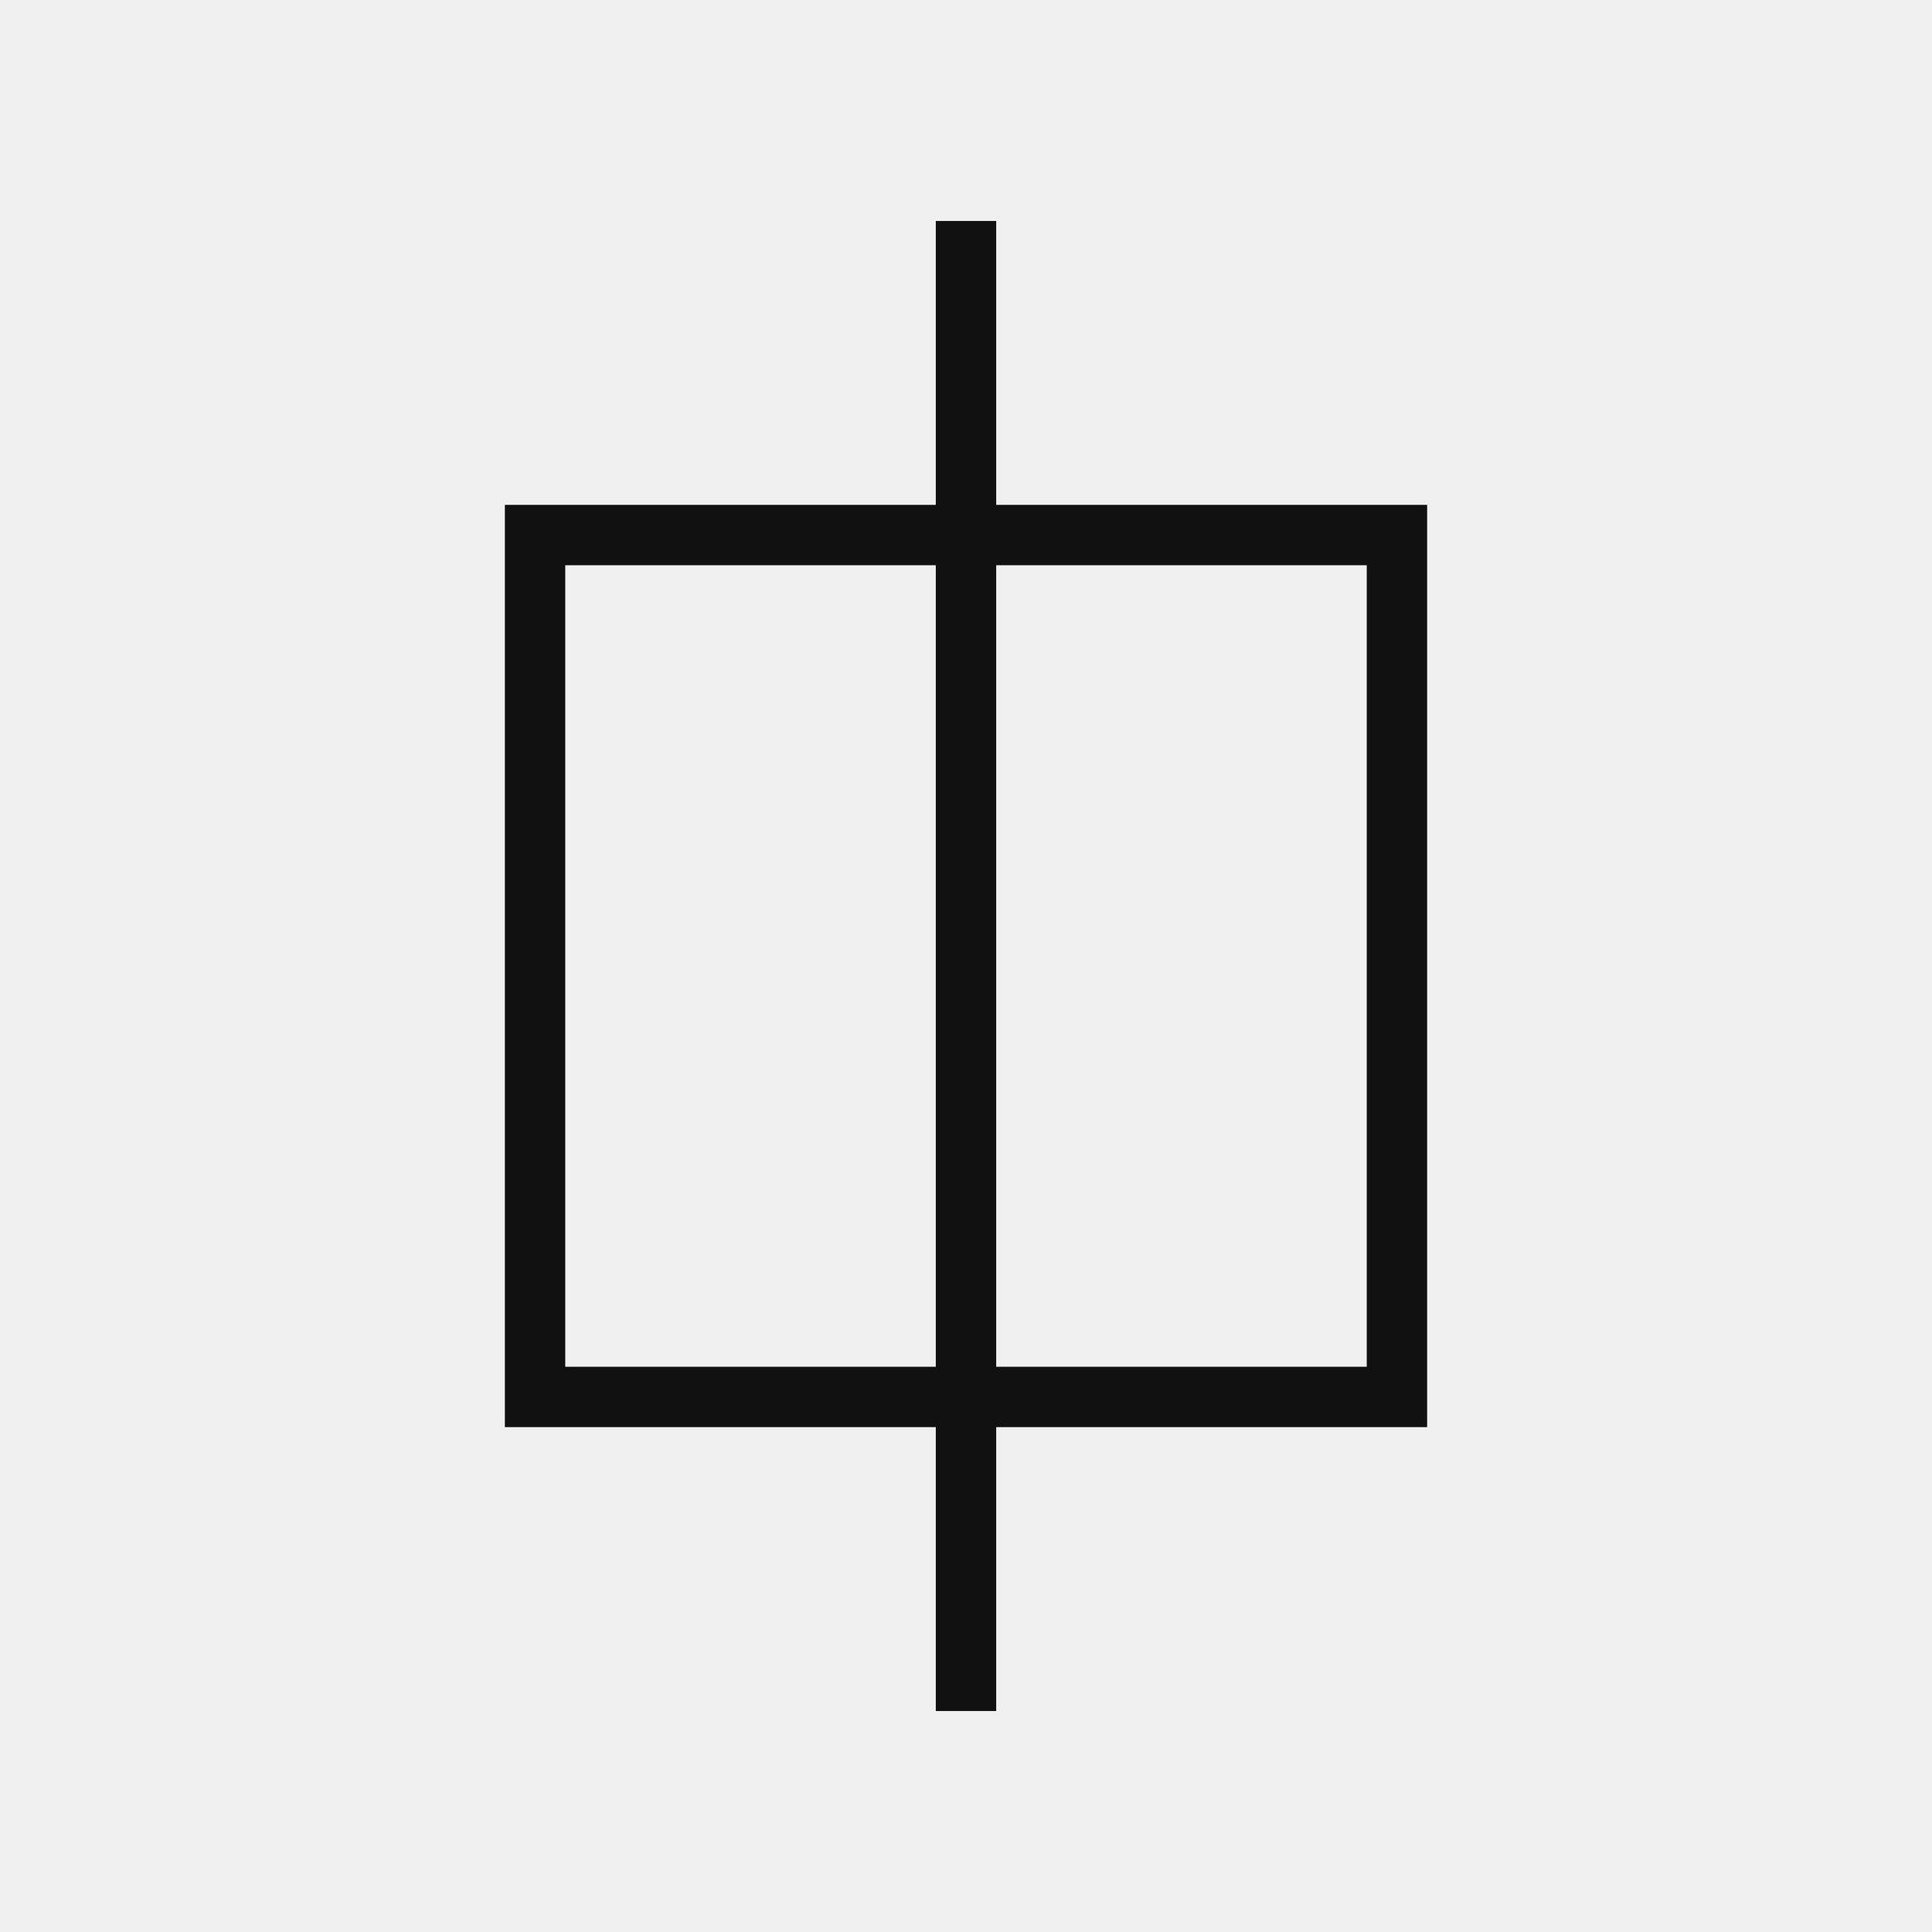
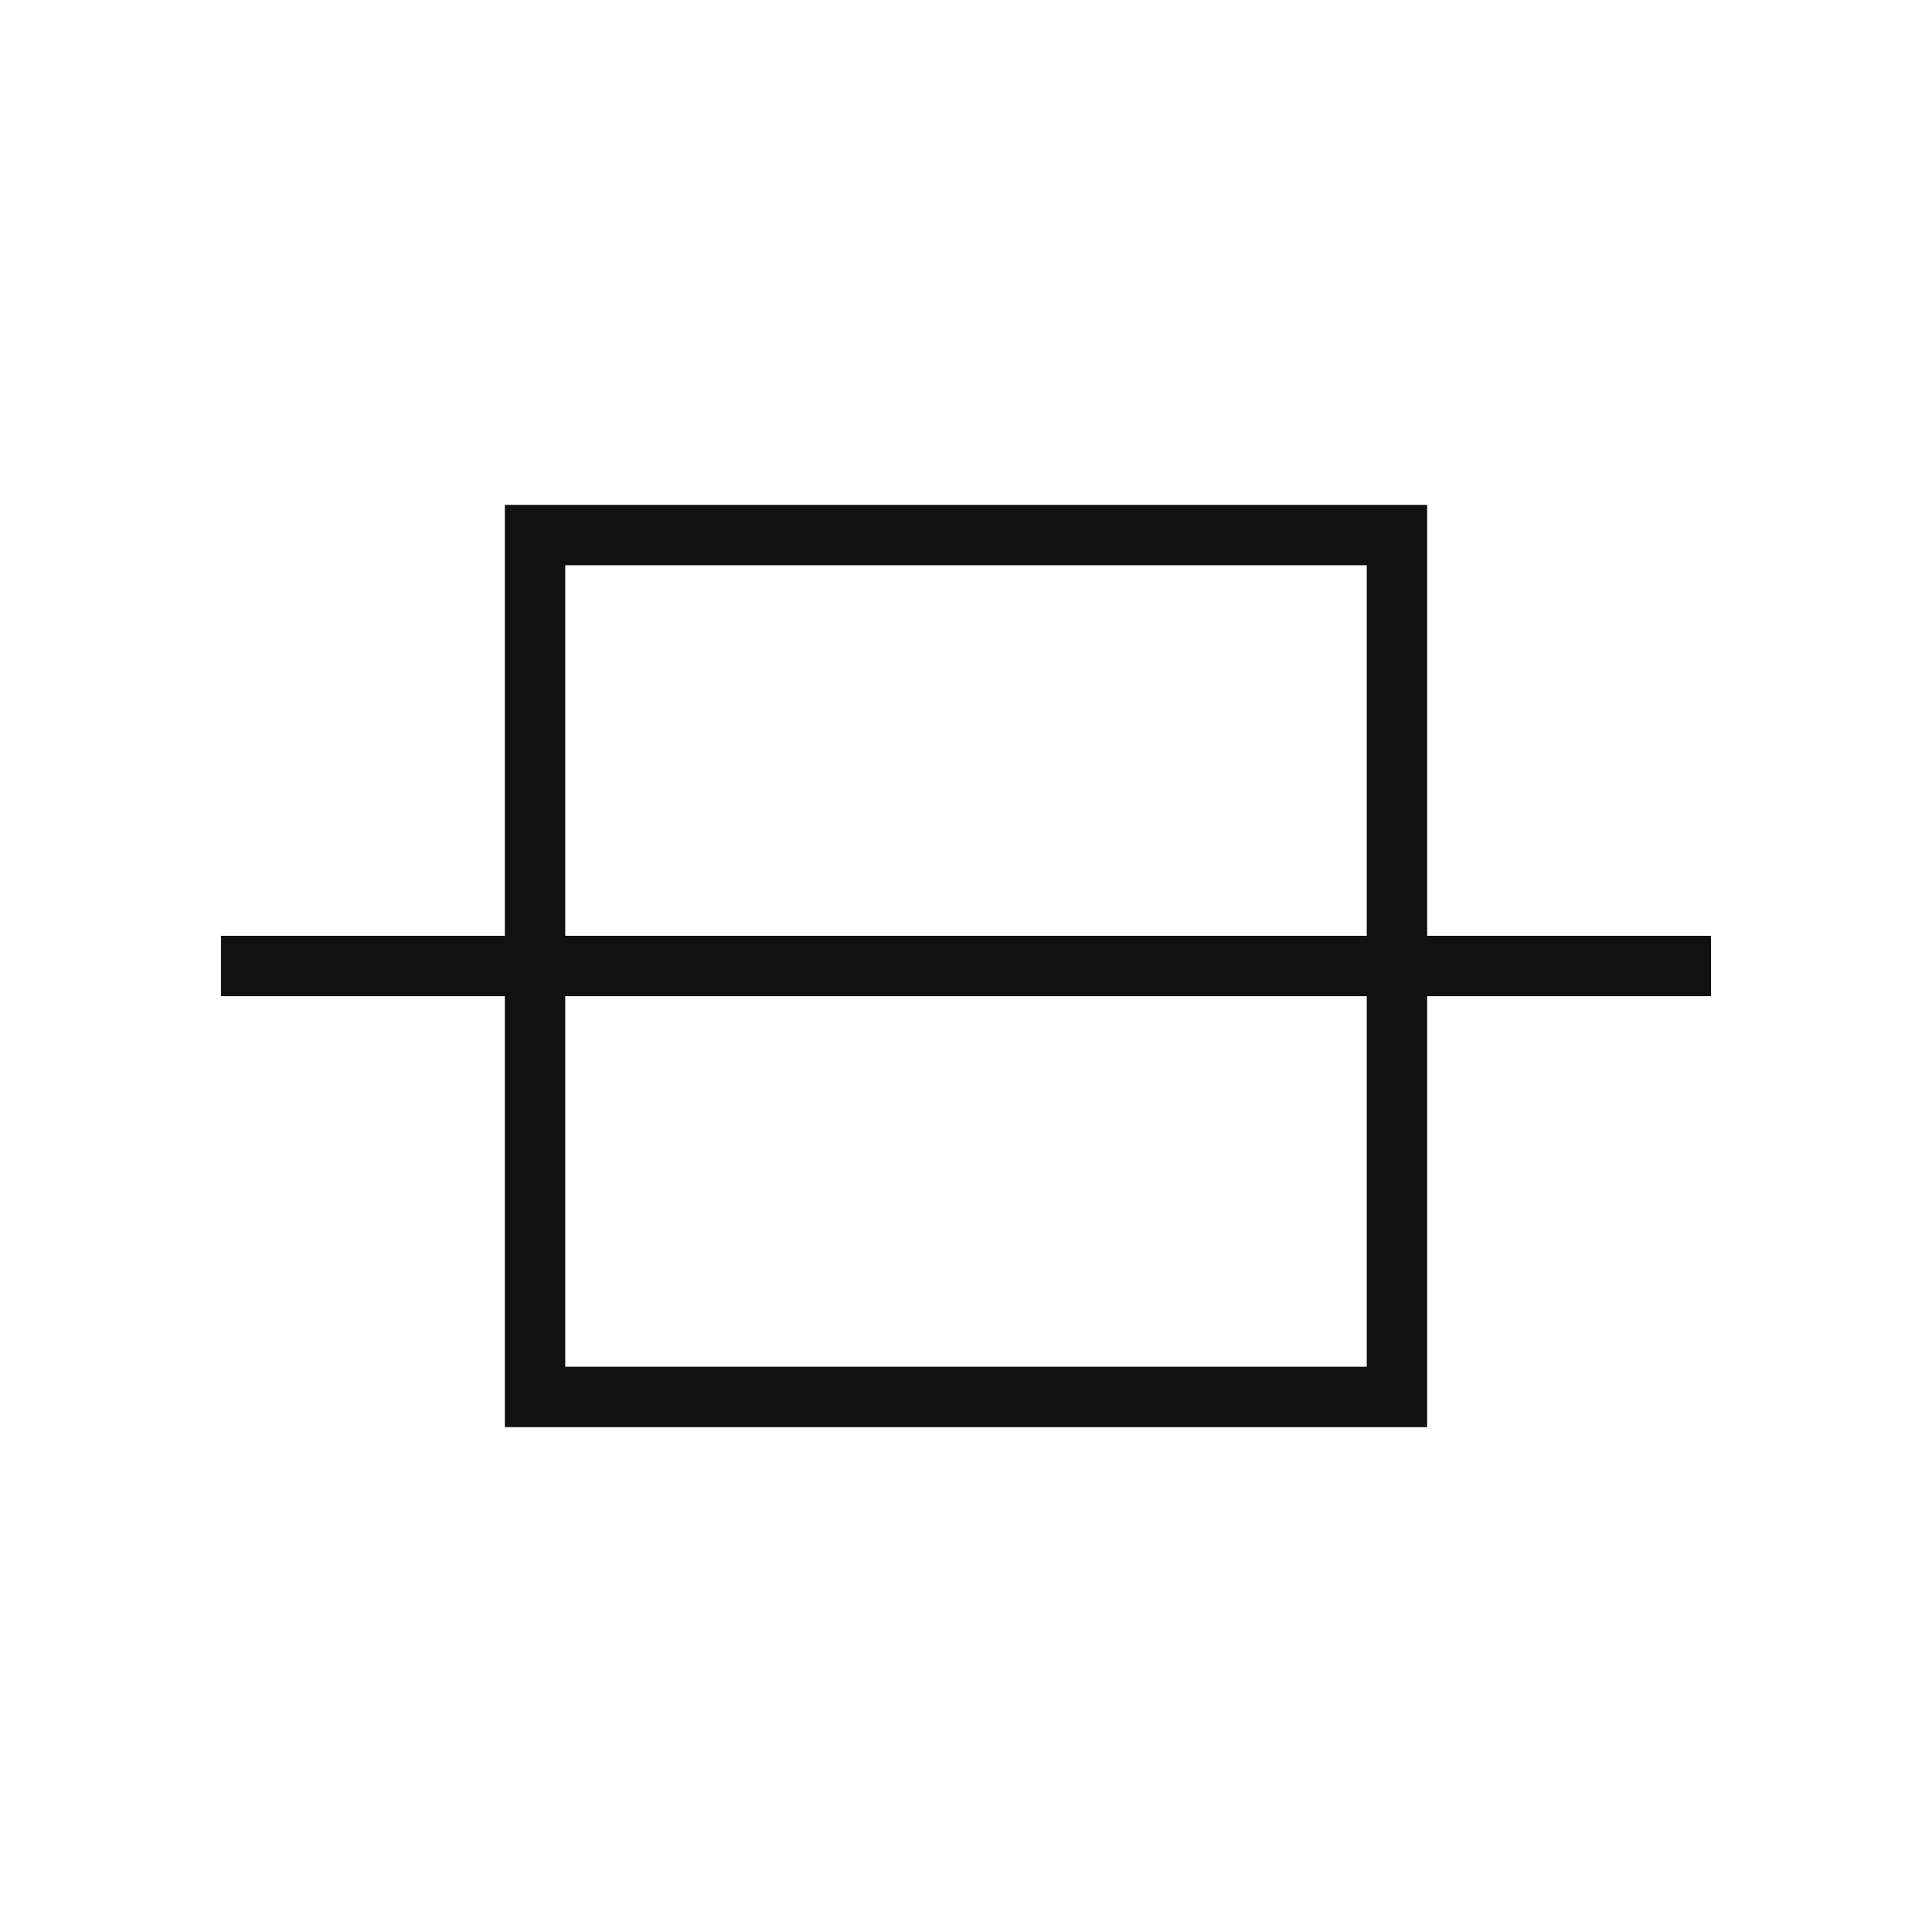
<svg xmlns="http://www.w3.org/2000/svg" width="1024" height="1024" viewBox="0 0 1024 1024" role="img" aria-labelledby="title desc">
+   <rect width="1024" height="1024" fill="#ffffff" />
  <g fill="none" stroke="#111111" stroke-width="32" stroke-linecap="square" stroke-linejoin="miter">
    <rect x="283.591" y="283.591" width="456.818" height="456.818" />
-     <path d="M512 133.12V890.88" />
+     <path d="M133.12 512H890.88" />
  </g>
</svg>
